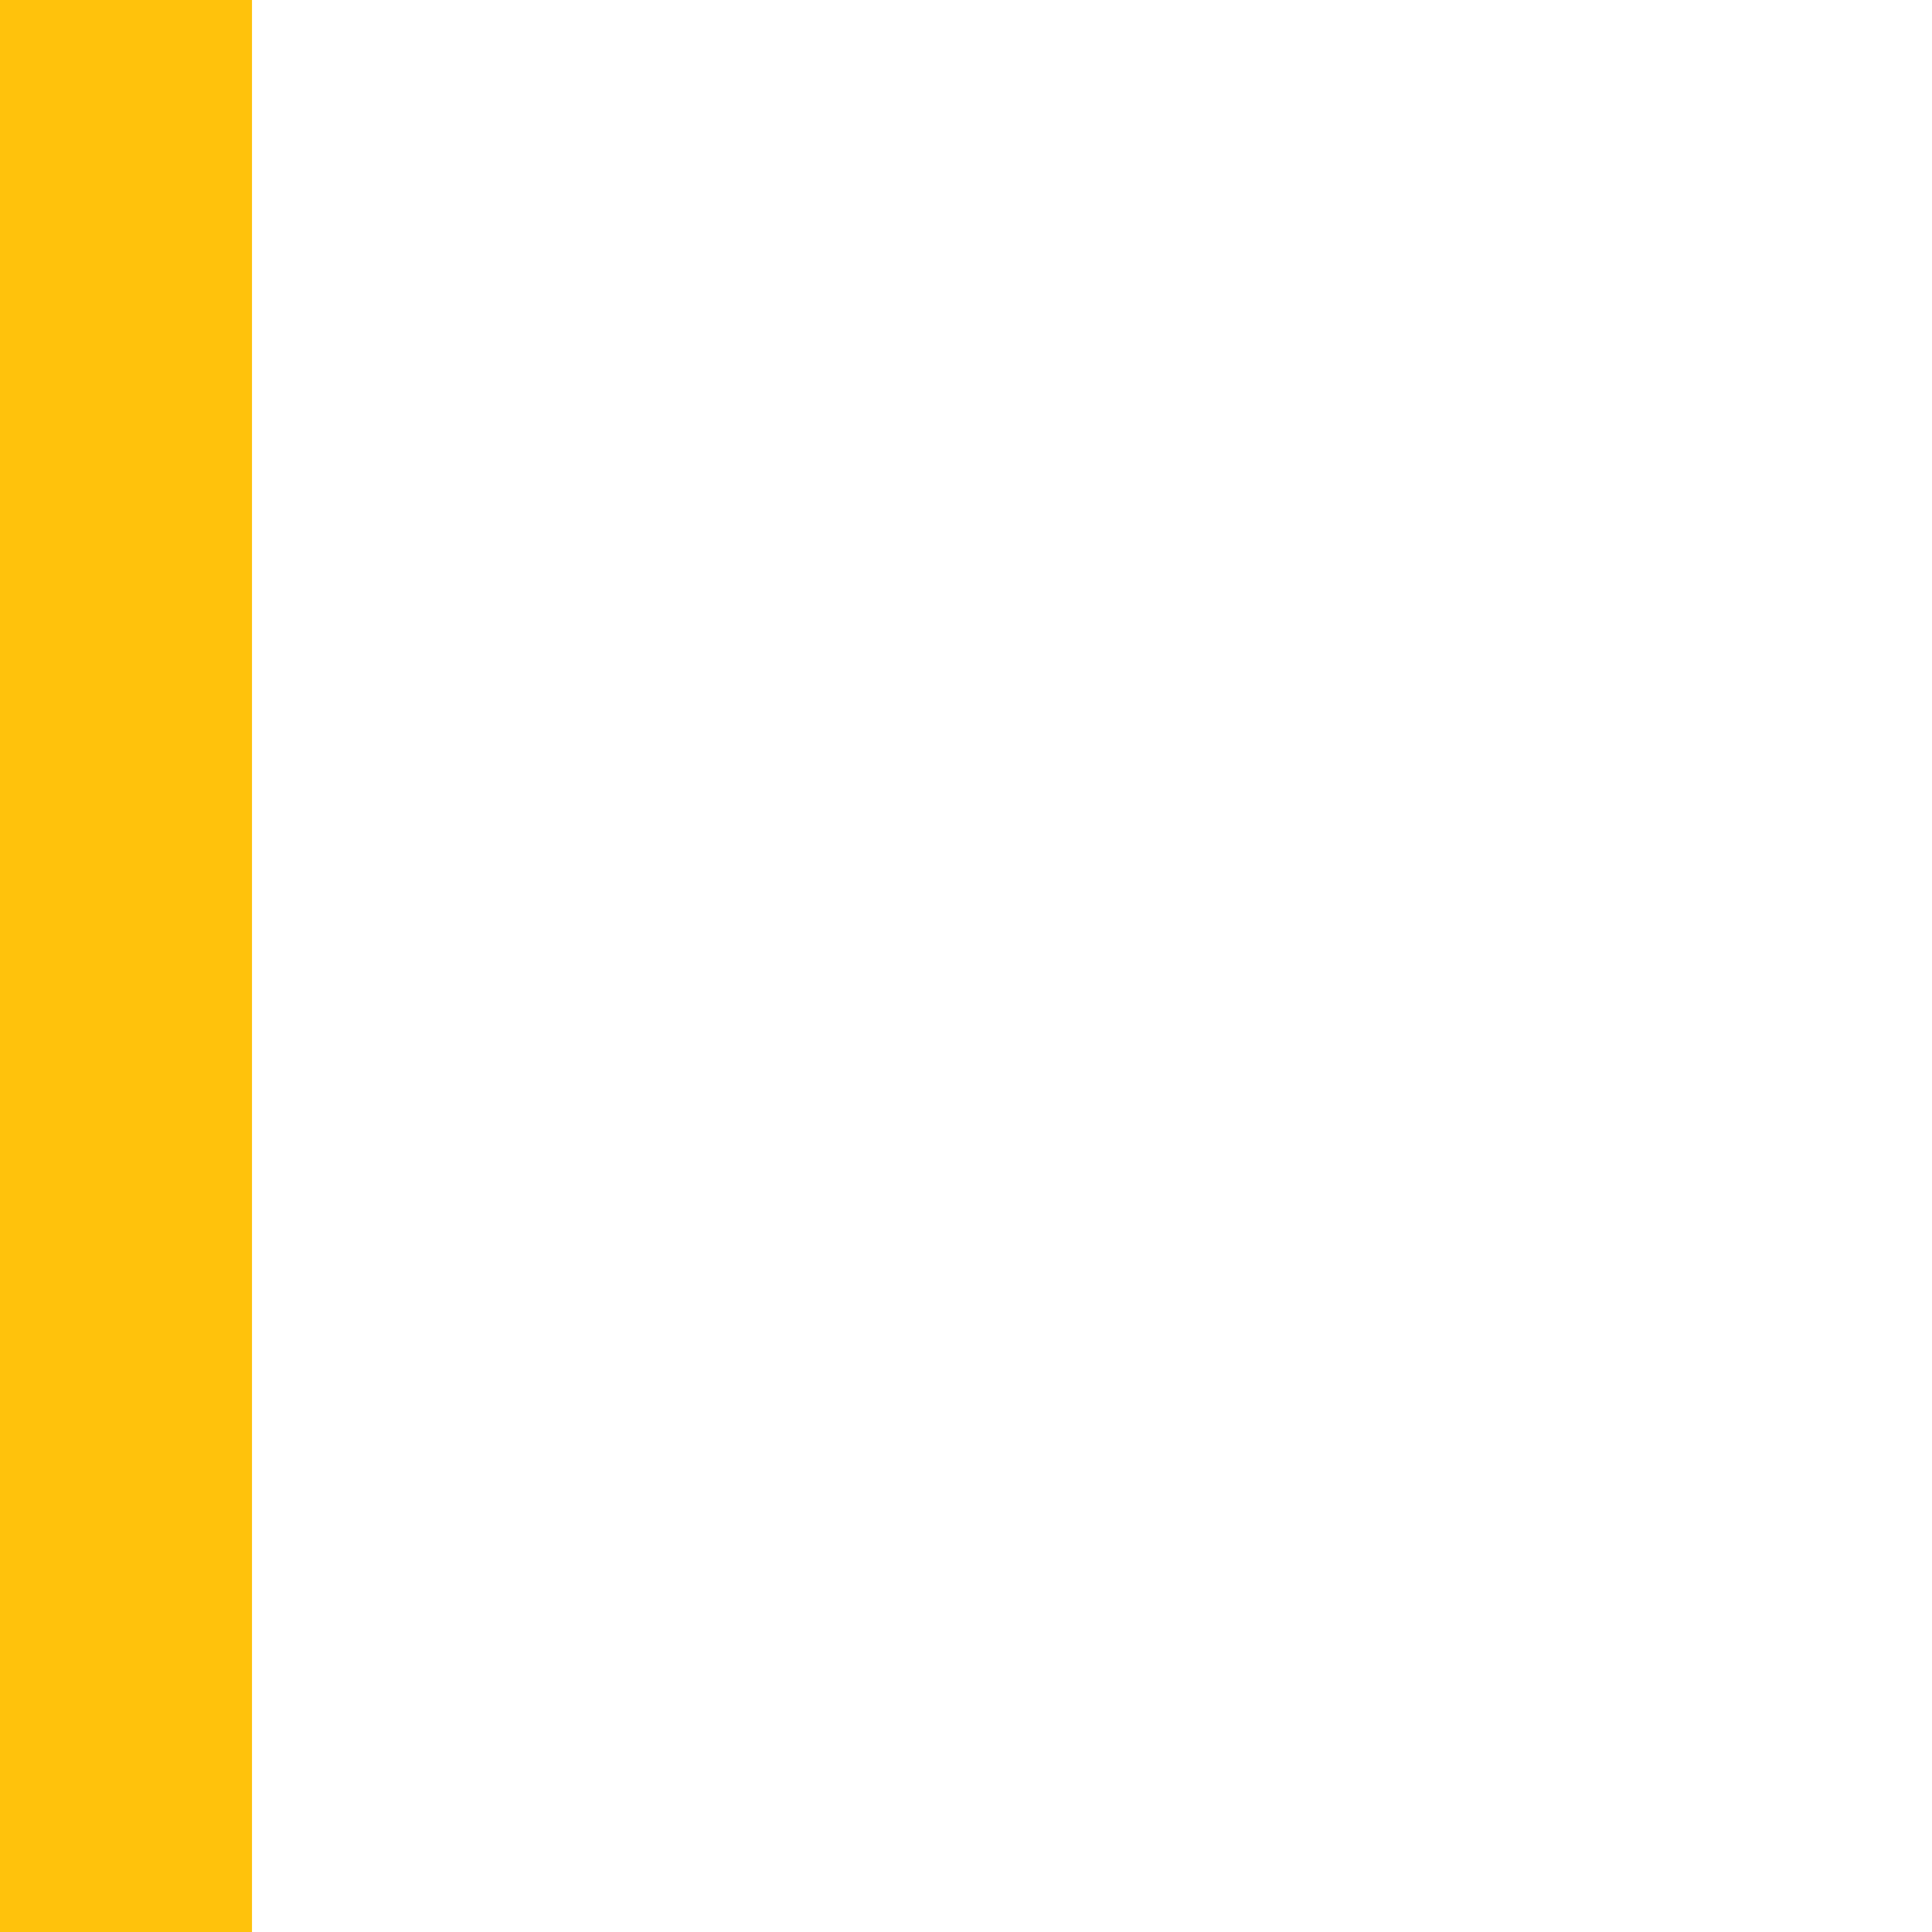
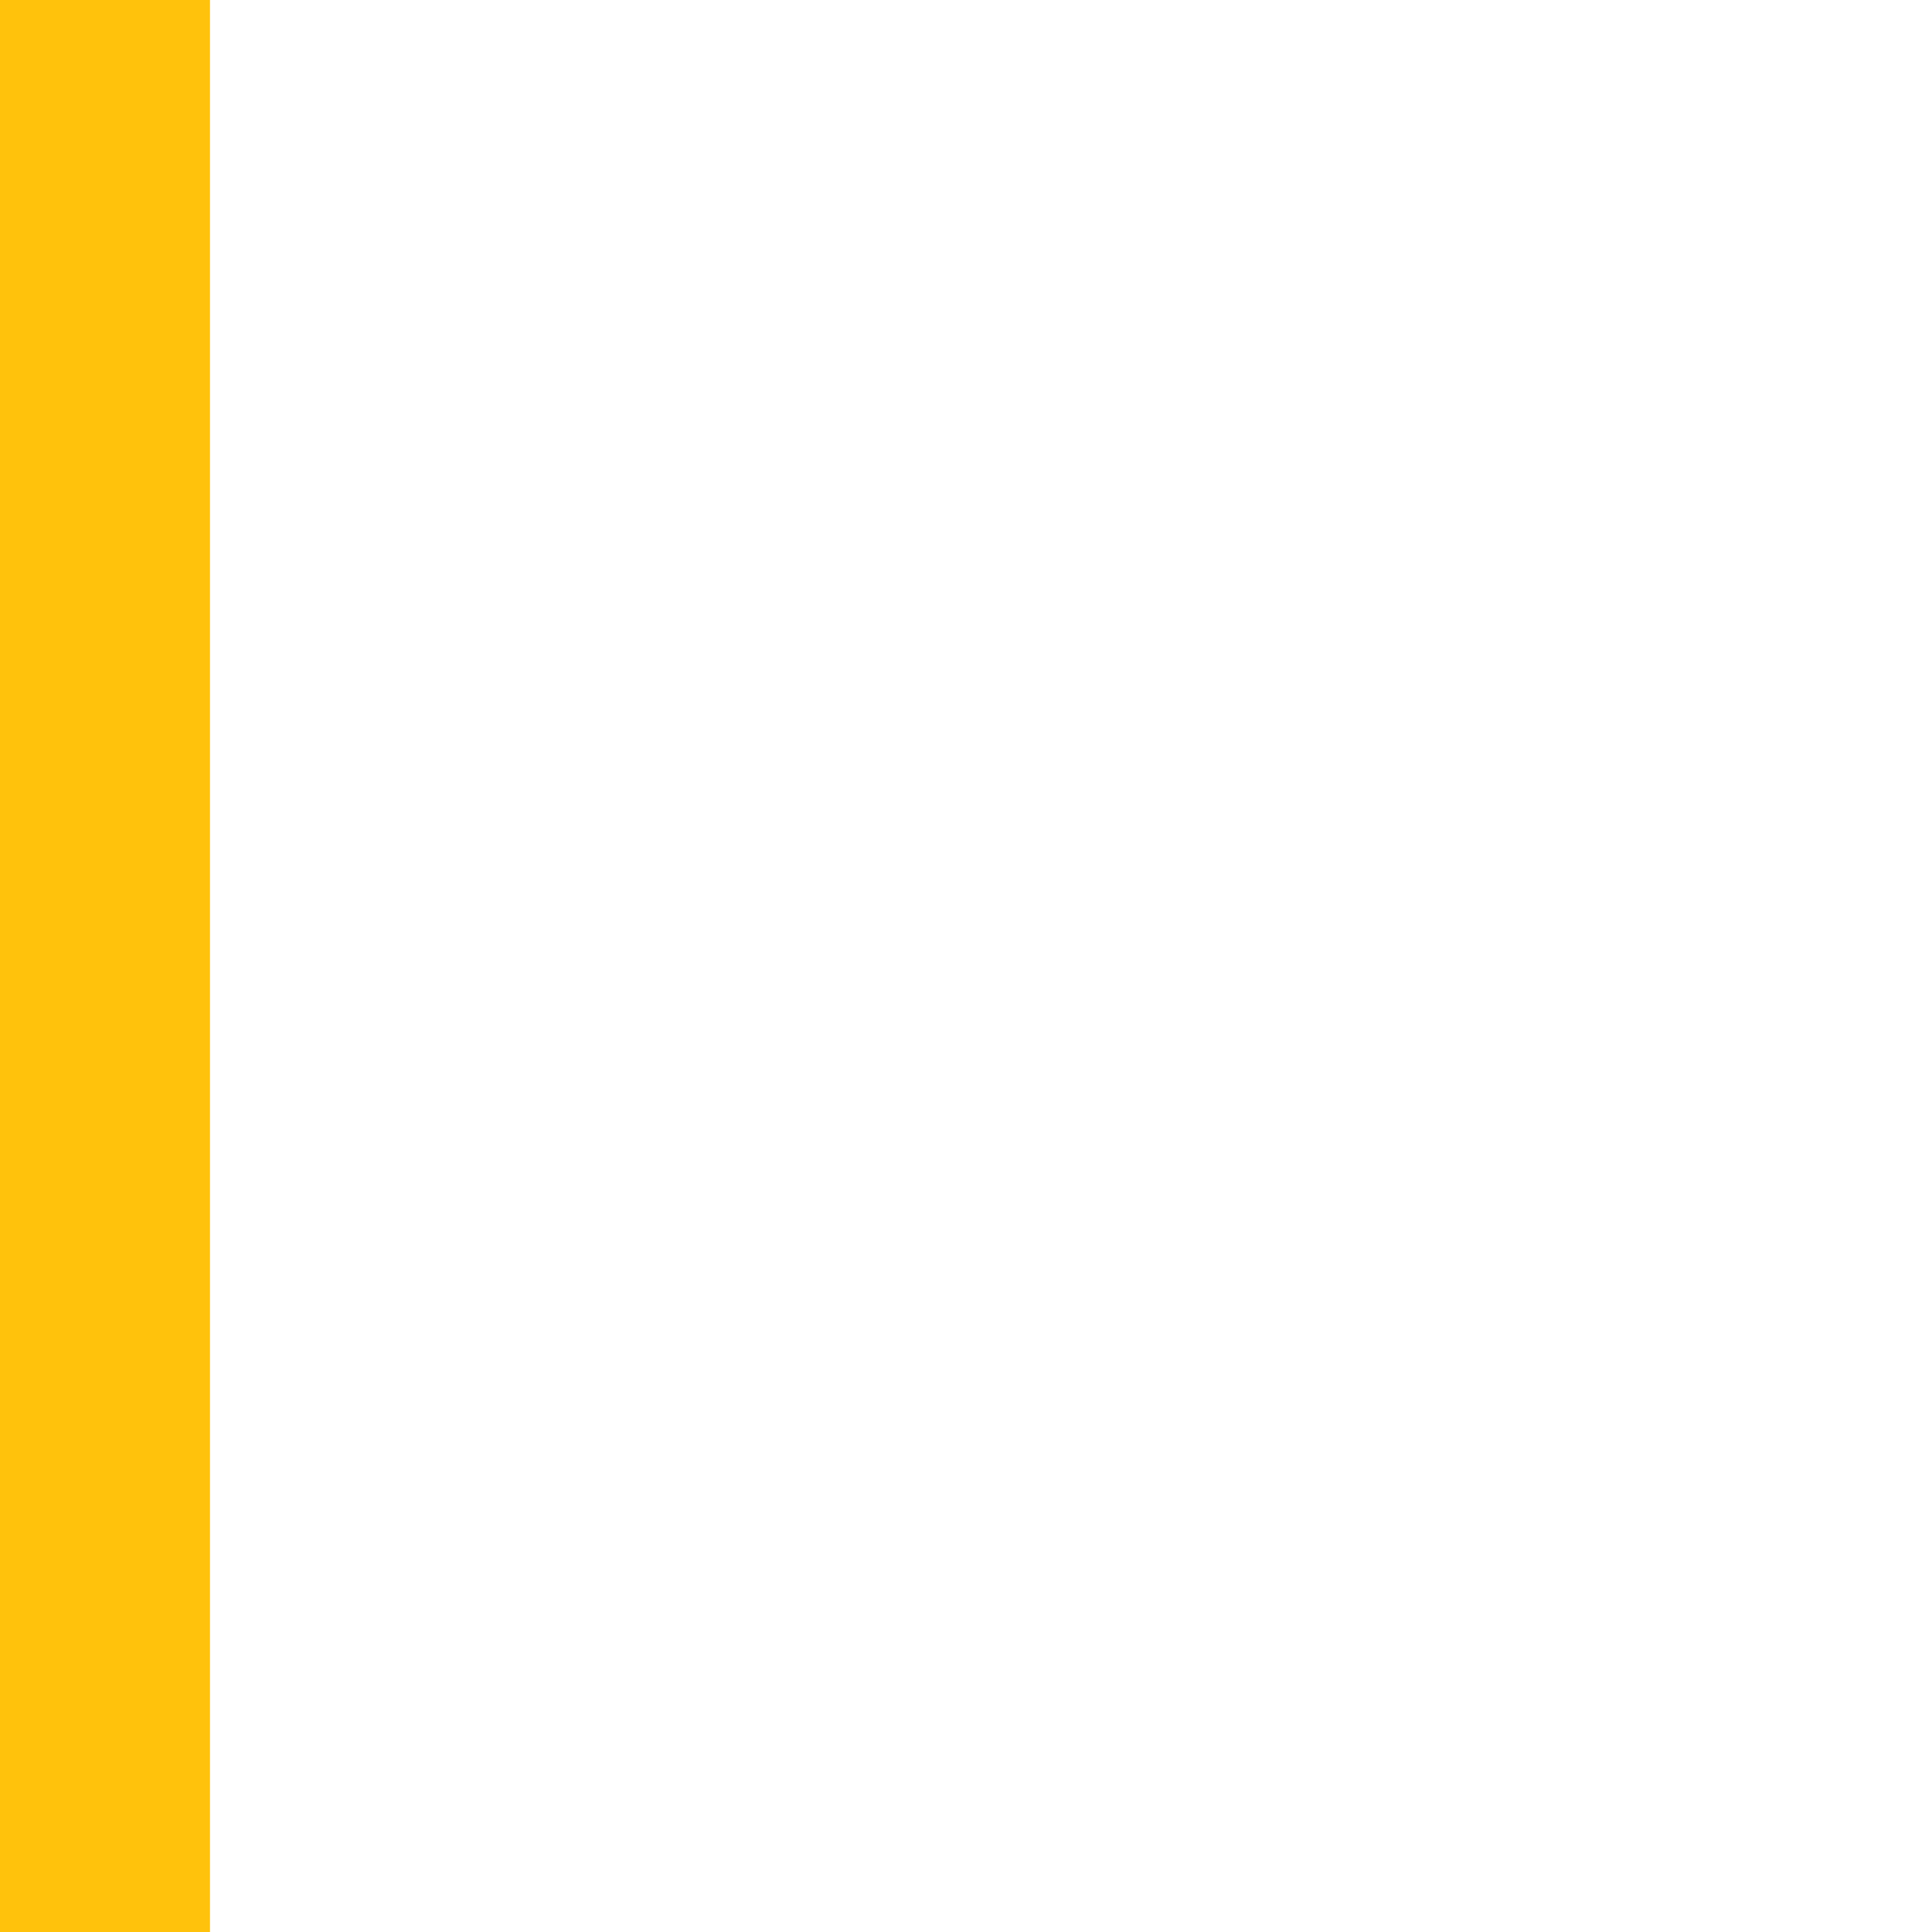
<svg xmlns="http://www.w3.org/2000/svg" width="46px" height="46px">
-   <path fill-rule="evenodd" stroke="rgb(255, 255, 255)" stroke-width="5px" stroke-linecap="butt" stroke-linejoin="miter" fill="none" d="M2.500,2.500 L43.500,2.500 L43.500,43.500 L3.500,43.500 L3.500,2.500 Z" />
-   <path fill-rule="evenodd" fill="rgb(255, 194, 12)" d="M0.000,-0.000 L6.000,-0.000 L6.000,46.000 L0.000,46.000 L0.000,-0.000 Z" />
+   <path fill-rule="evenodd" stroke="rgb(255, 255, 255)" stroke-width="5px" stroke-linecap="butt" stroke-linejoin="miter" fill="none" d="M2.500,2.500 L43.500,2.500 L43.500,43.500 L2.500,43.500 L2.500,2.500 Z" />
+   <path fill-rule="evenodd" fill="rgb(255, 194, 12)" d="M0.000,0.000 L5.000,0.000 L5.000,46.000 L0.000,46.000 L0.000,-0.000 Z" />
</svg>
